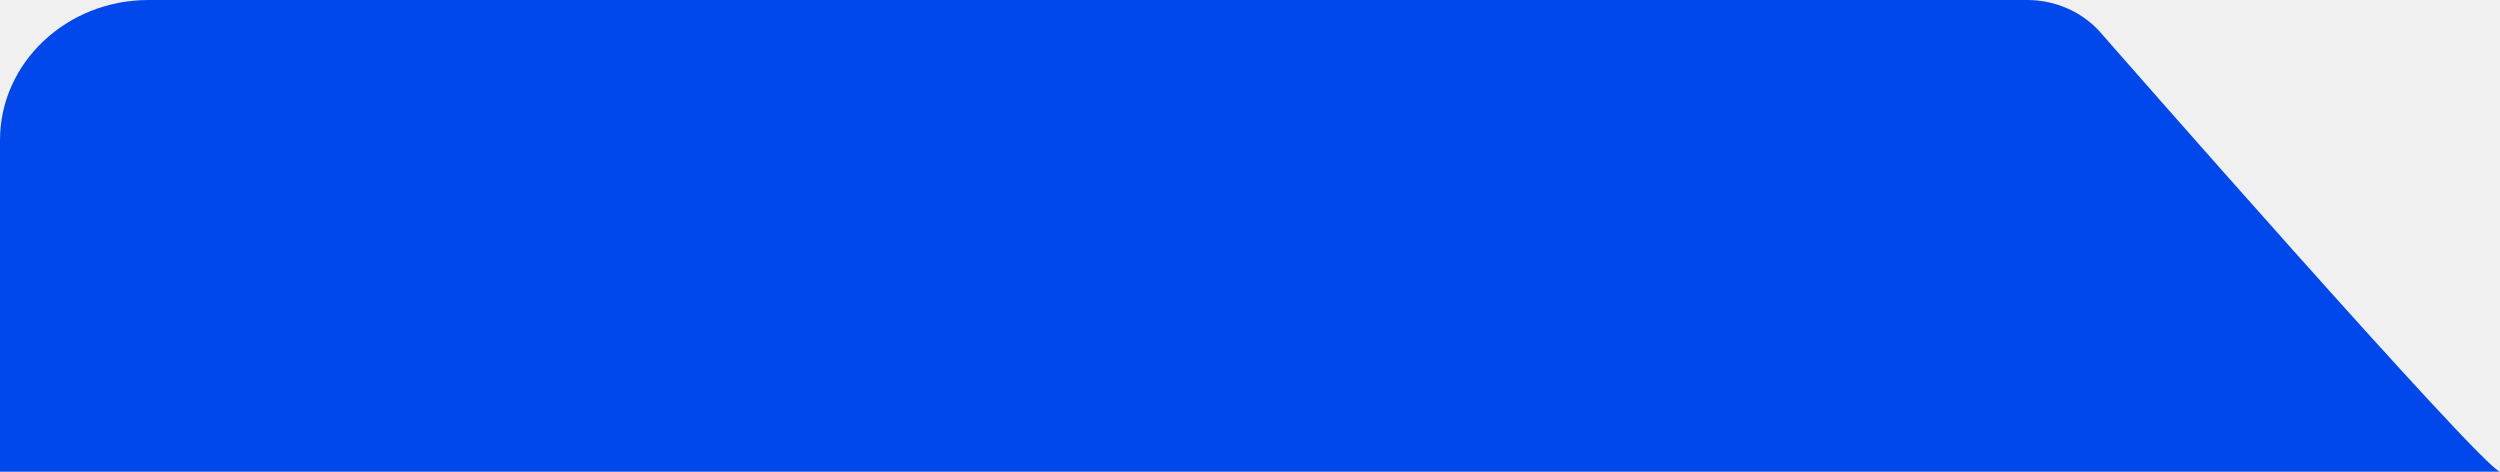
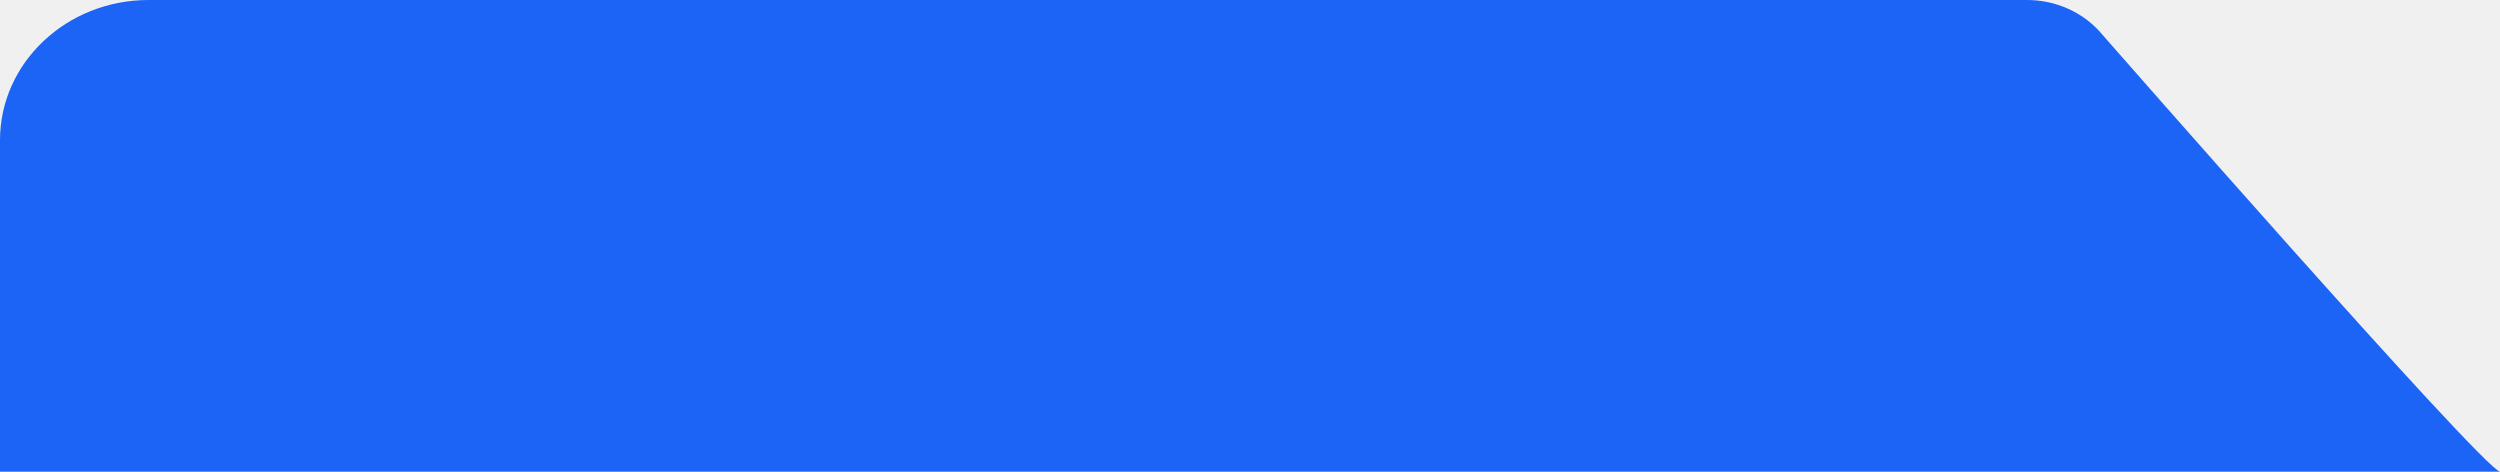
<svg xmlns="http://www.w3.org/2000/svg" width="530" height="100" viewBox="0 0 530 100" fill="none">
  <g clip-path="url(#clip0_3831_32727)">
-     <path d="M445.481 7.084C441.643 2.613 435.856 0 429.739 0H137.403C137.403 0 137.363 0 137.343 0H31.505C14.103 0 0 13.31 0 29.733V100H530C525.932 98.962 445.471 7.084 445.471 7.084H445.481Z" fill="#0048EC" />
+     <path d="M445.481 7.084C441.643 2.613 435.856 0 429.739 0H137.403C137.403 0 137.363 0 137.343 0H31.505C14.103 0 0 13.31 0 29.733V100H530C525.932 98.962 445.471 7.084 445.471 7.084H445.481Z" fill="#1C64F5" />
  </g>
  <defs>
    <clipPath id="clip0_3831_32727">
      <rect width="530" height="100" fill="white" />
    </clipPath>
  </defs>
</svg>
